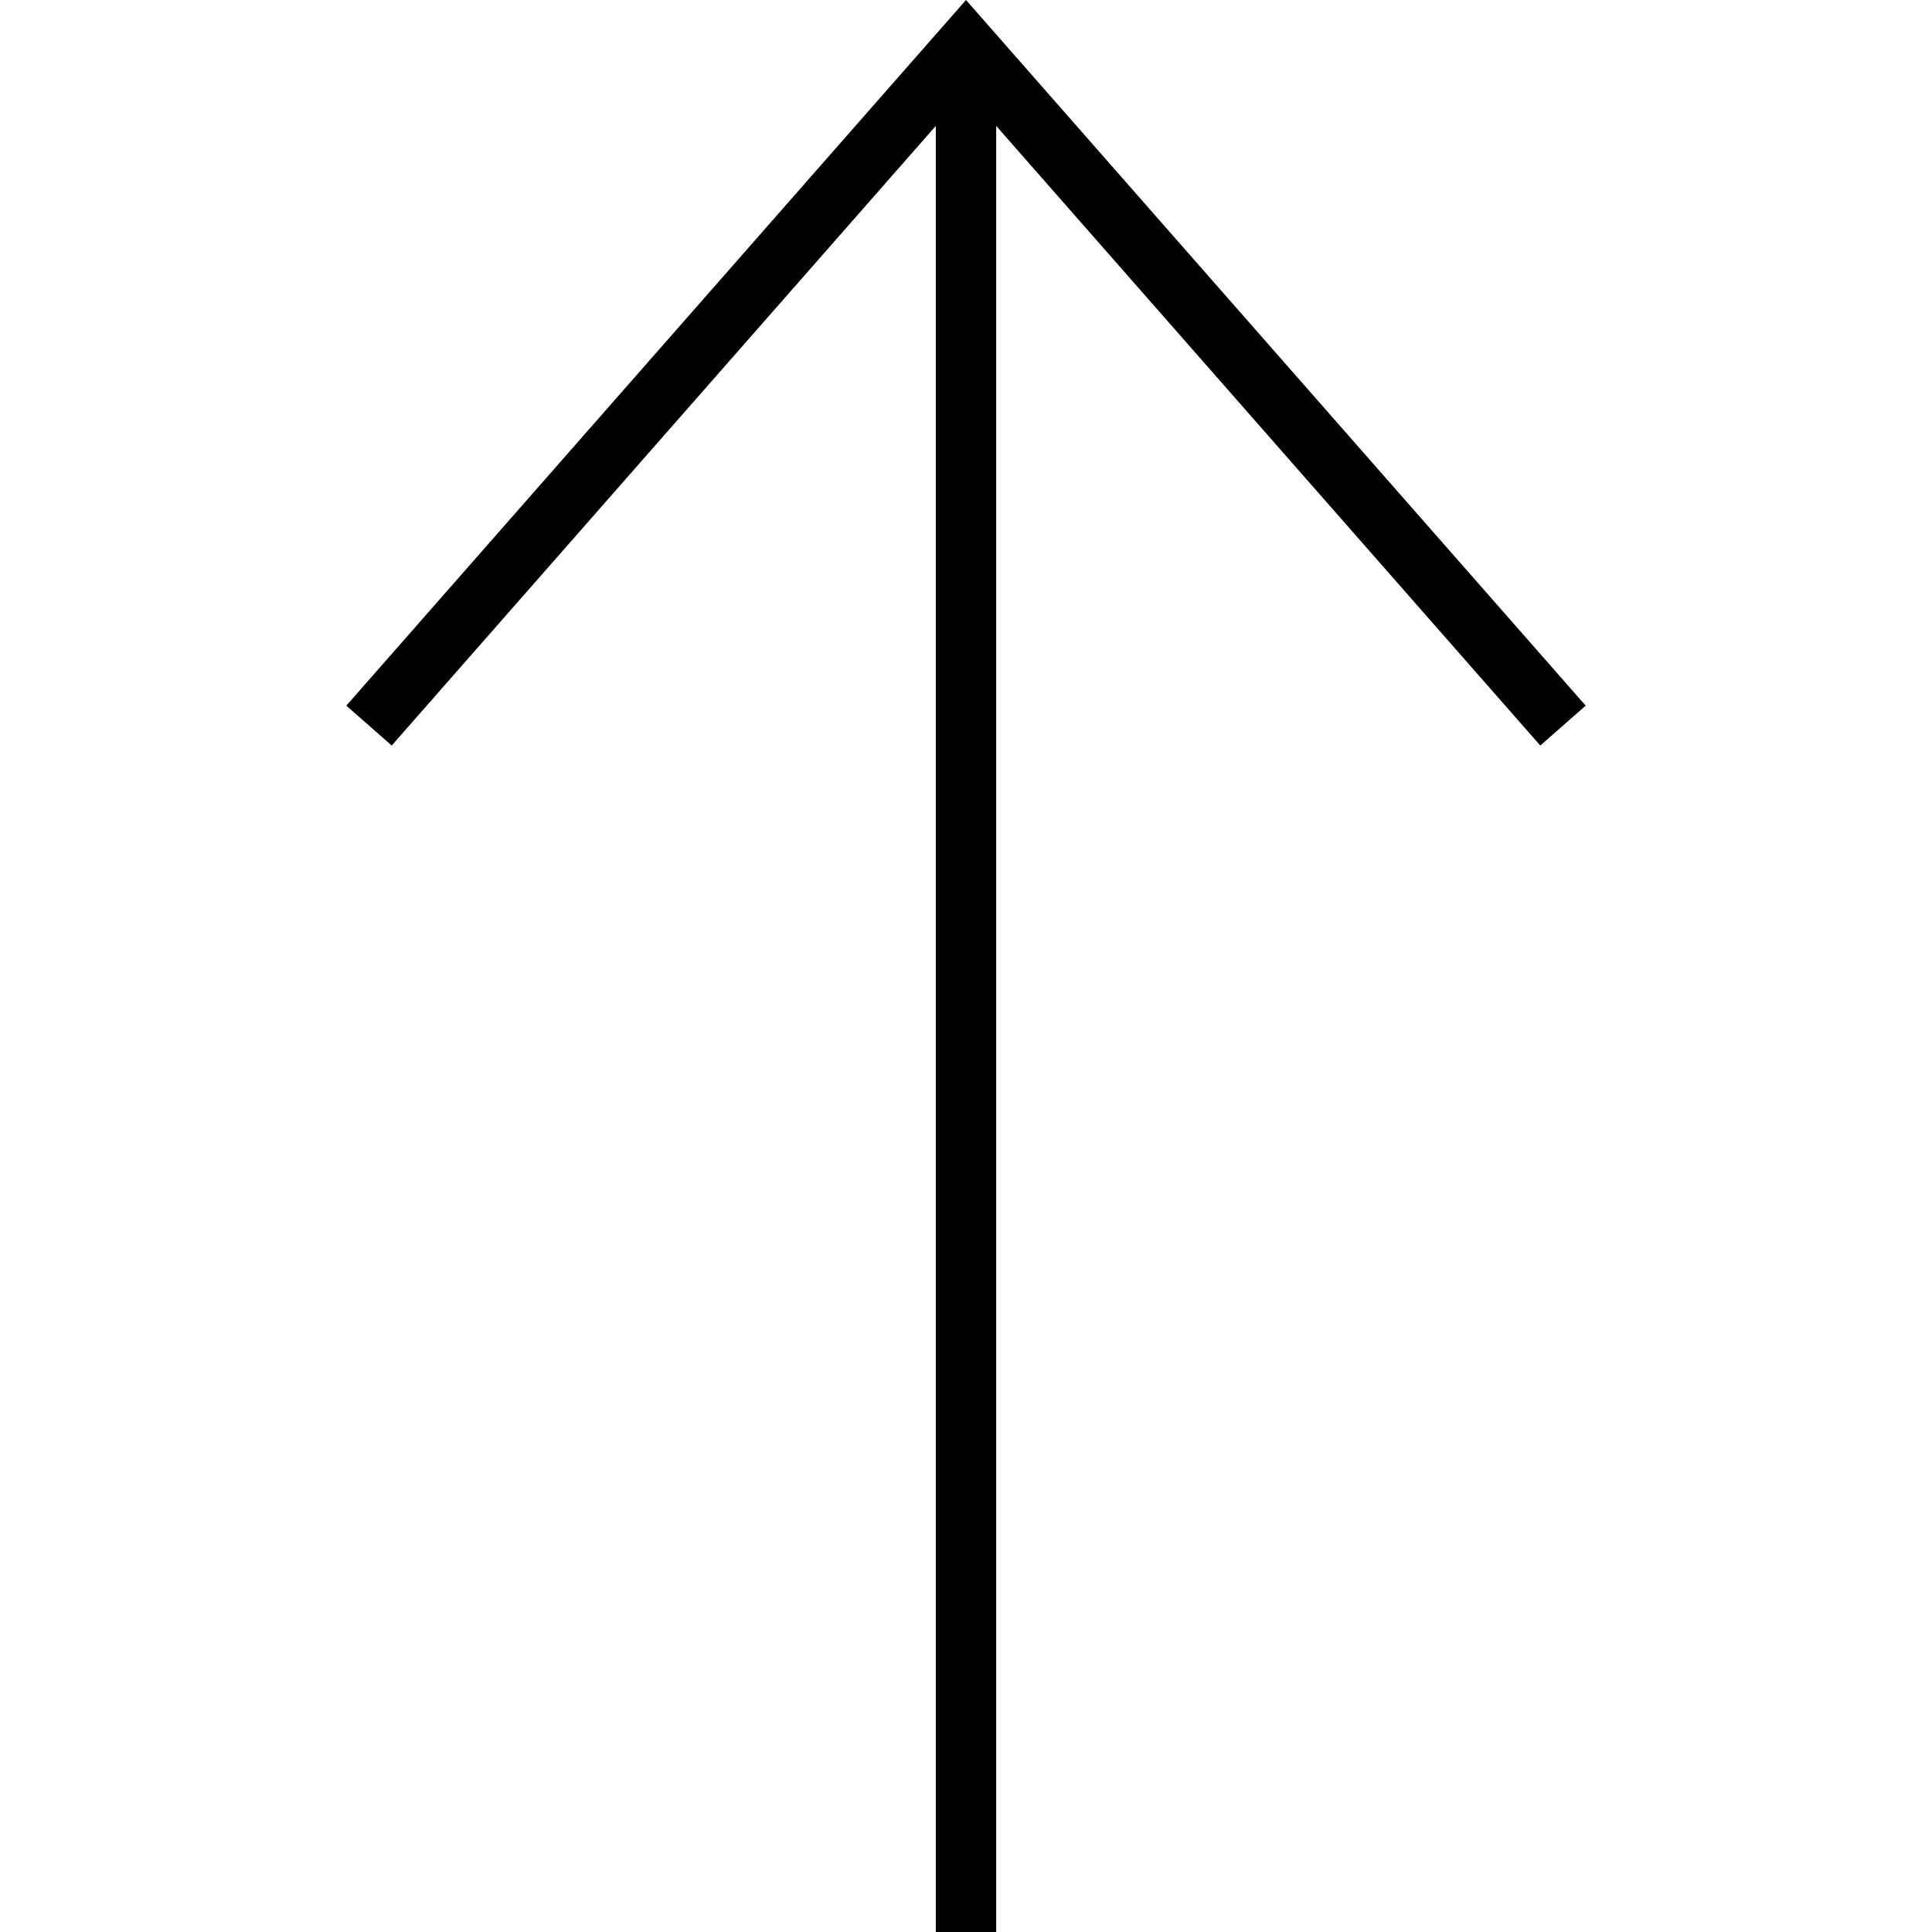
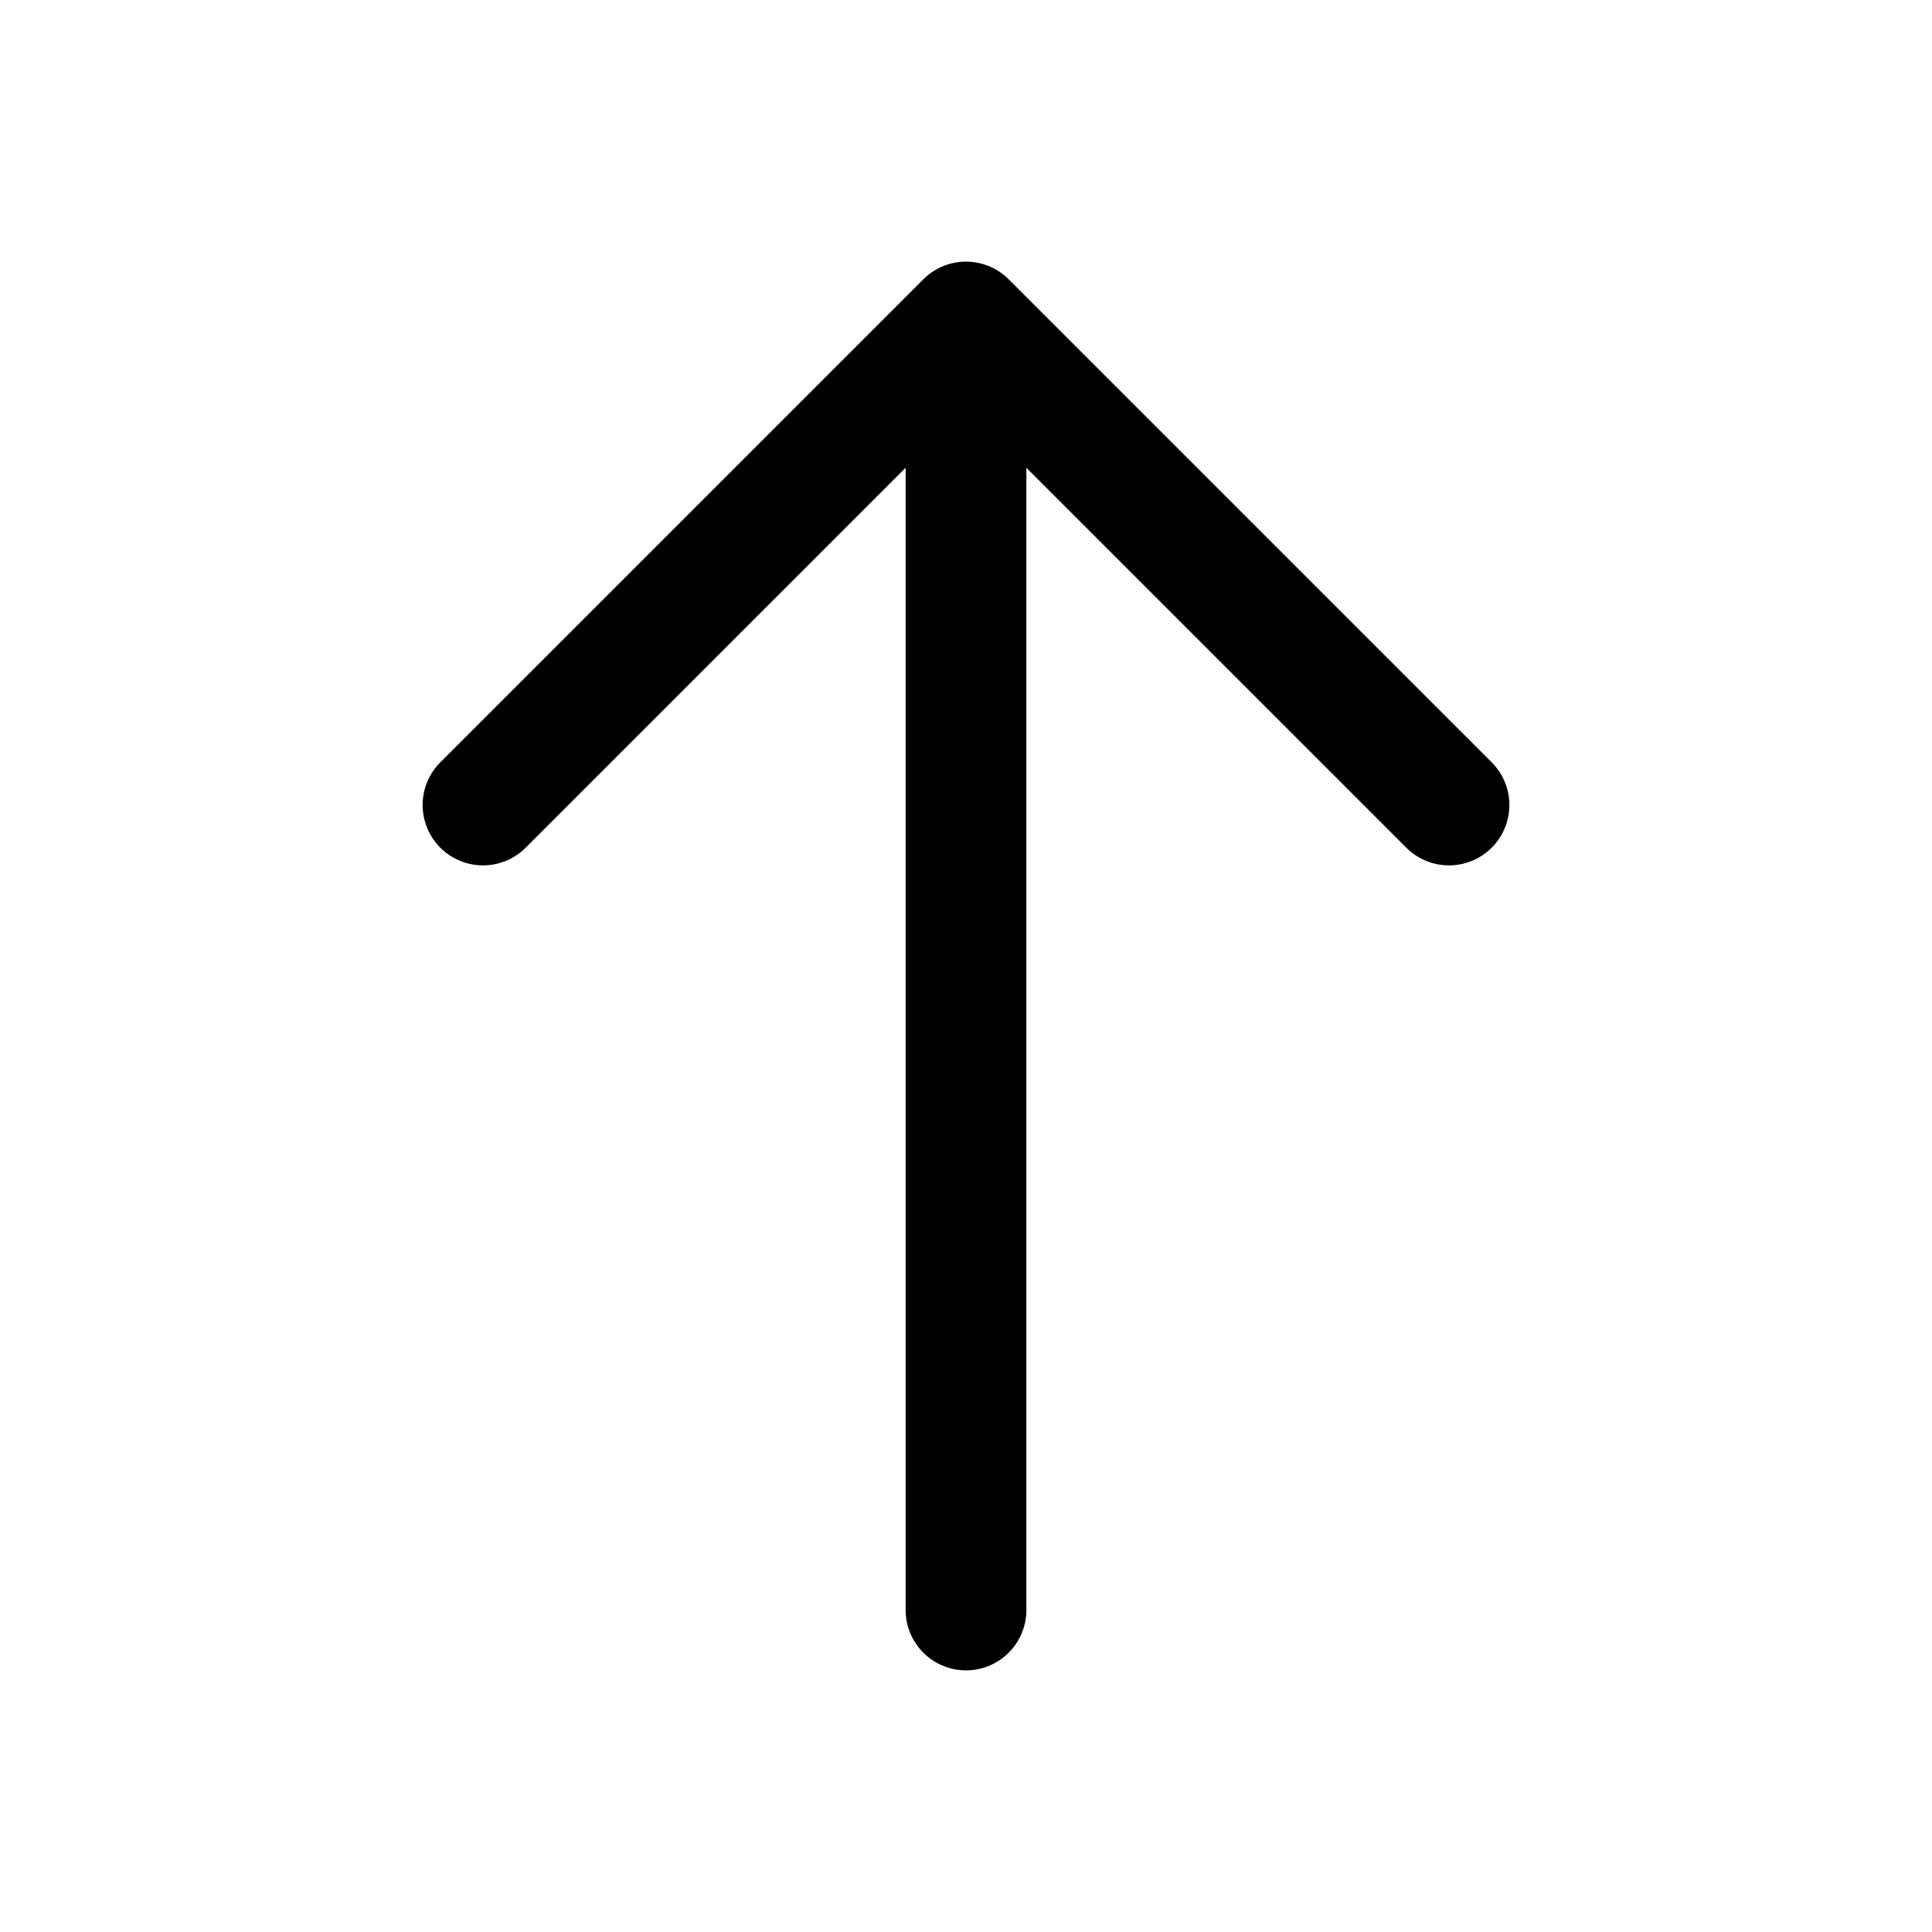
- <svg xmlns="http://www.w3.org/2000/svg" version="1.1" id="Capa_1" x="0px" y="0px" viewBox="0 0 490 490" style="enable-background:new 0 0 490 490;" xml:space="preserve">
-   <g>
-     <polygon points="237.343,31.931 237.343,490 252.657,490 252.657,31.931 390.651,189.082 402.167,178.972 245,0 87.833,178.972    99.349,189.082  " />
-   </g>
-   <g>
- </g>
-   <g>
- </g>
-   <g>
- </g>
-   <g>
- </g>
-   <g>
- </g>
-   <g>
- </g>
-   <g>
- </g>
-   <g>
- </g>
-   <g>
- </g>
-   <g>
- </g>
-   <g>
- </g>
-   <g>
- </g>
-   <g>
- </g>
-   <g>
- </g>
-   <g>
- </g>
+ <svg xmlns="http://www.w3.org/2000/svg" width="24px" height="24px" viewBox="0 0 24 24" fill="none">
+   <path d="M12 4L12 20M12 4L18 10M12 4L6 10" stroke="#000000" stroke-width="1.5" stroke-linecap="round" stroke-linejoin="round" />
</svg>
